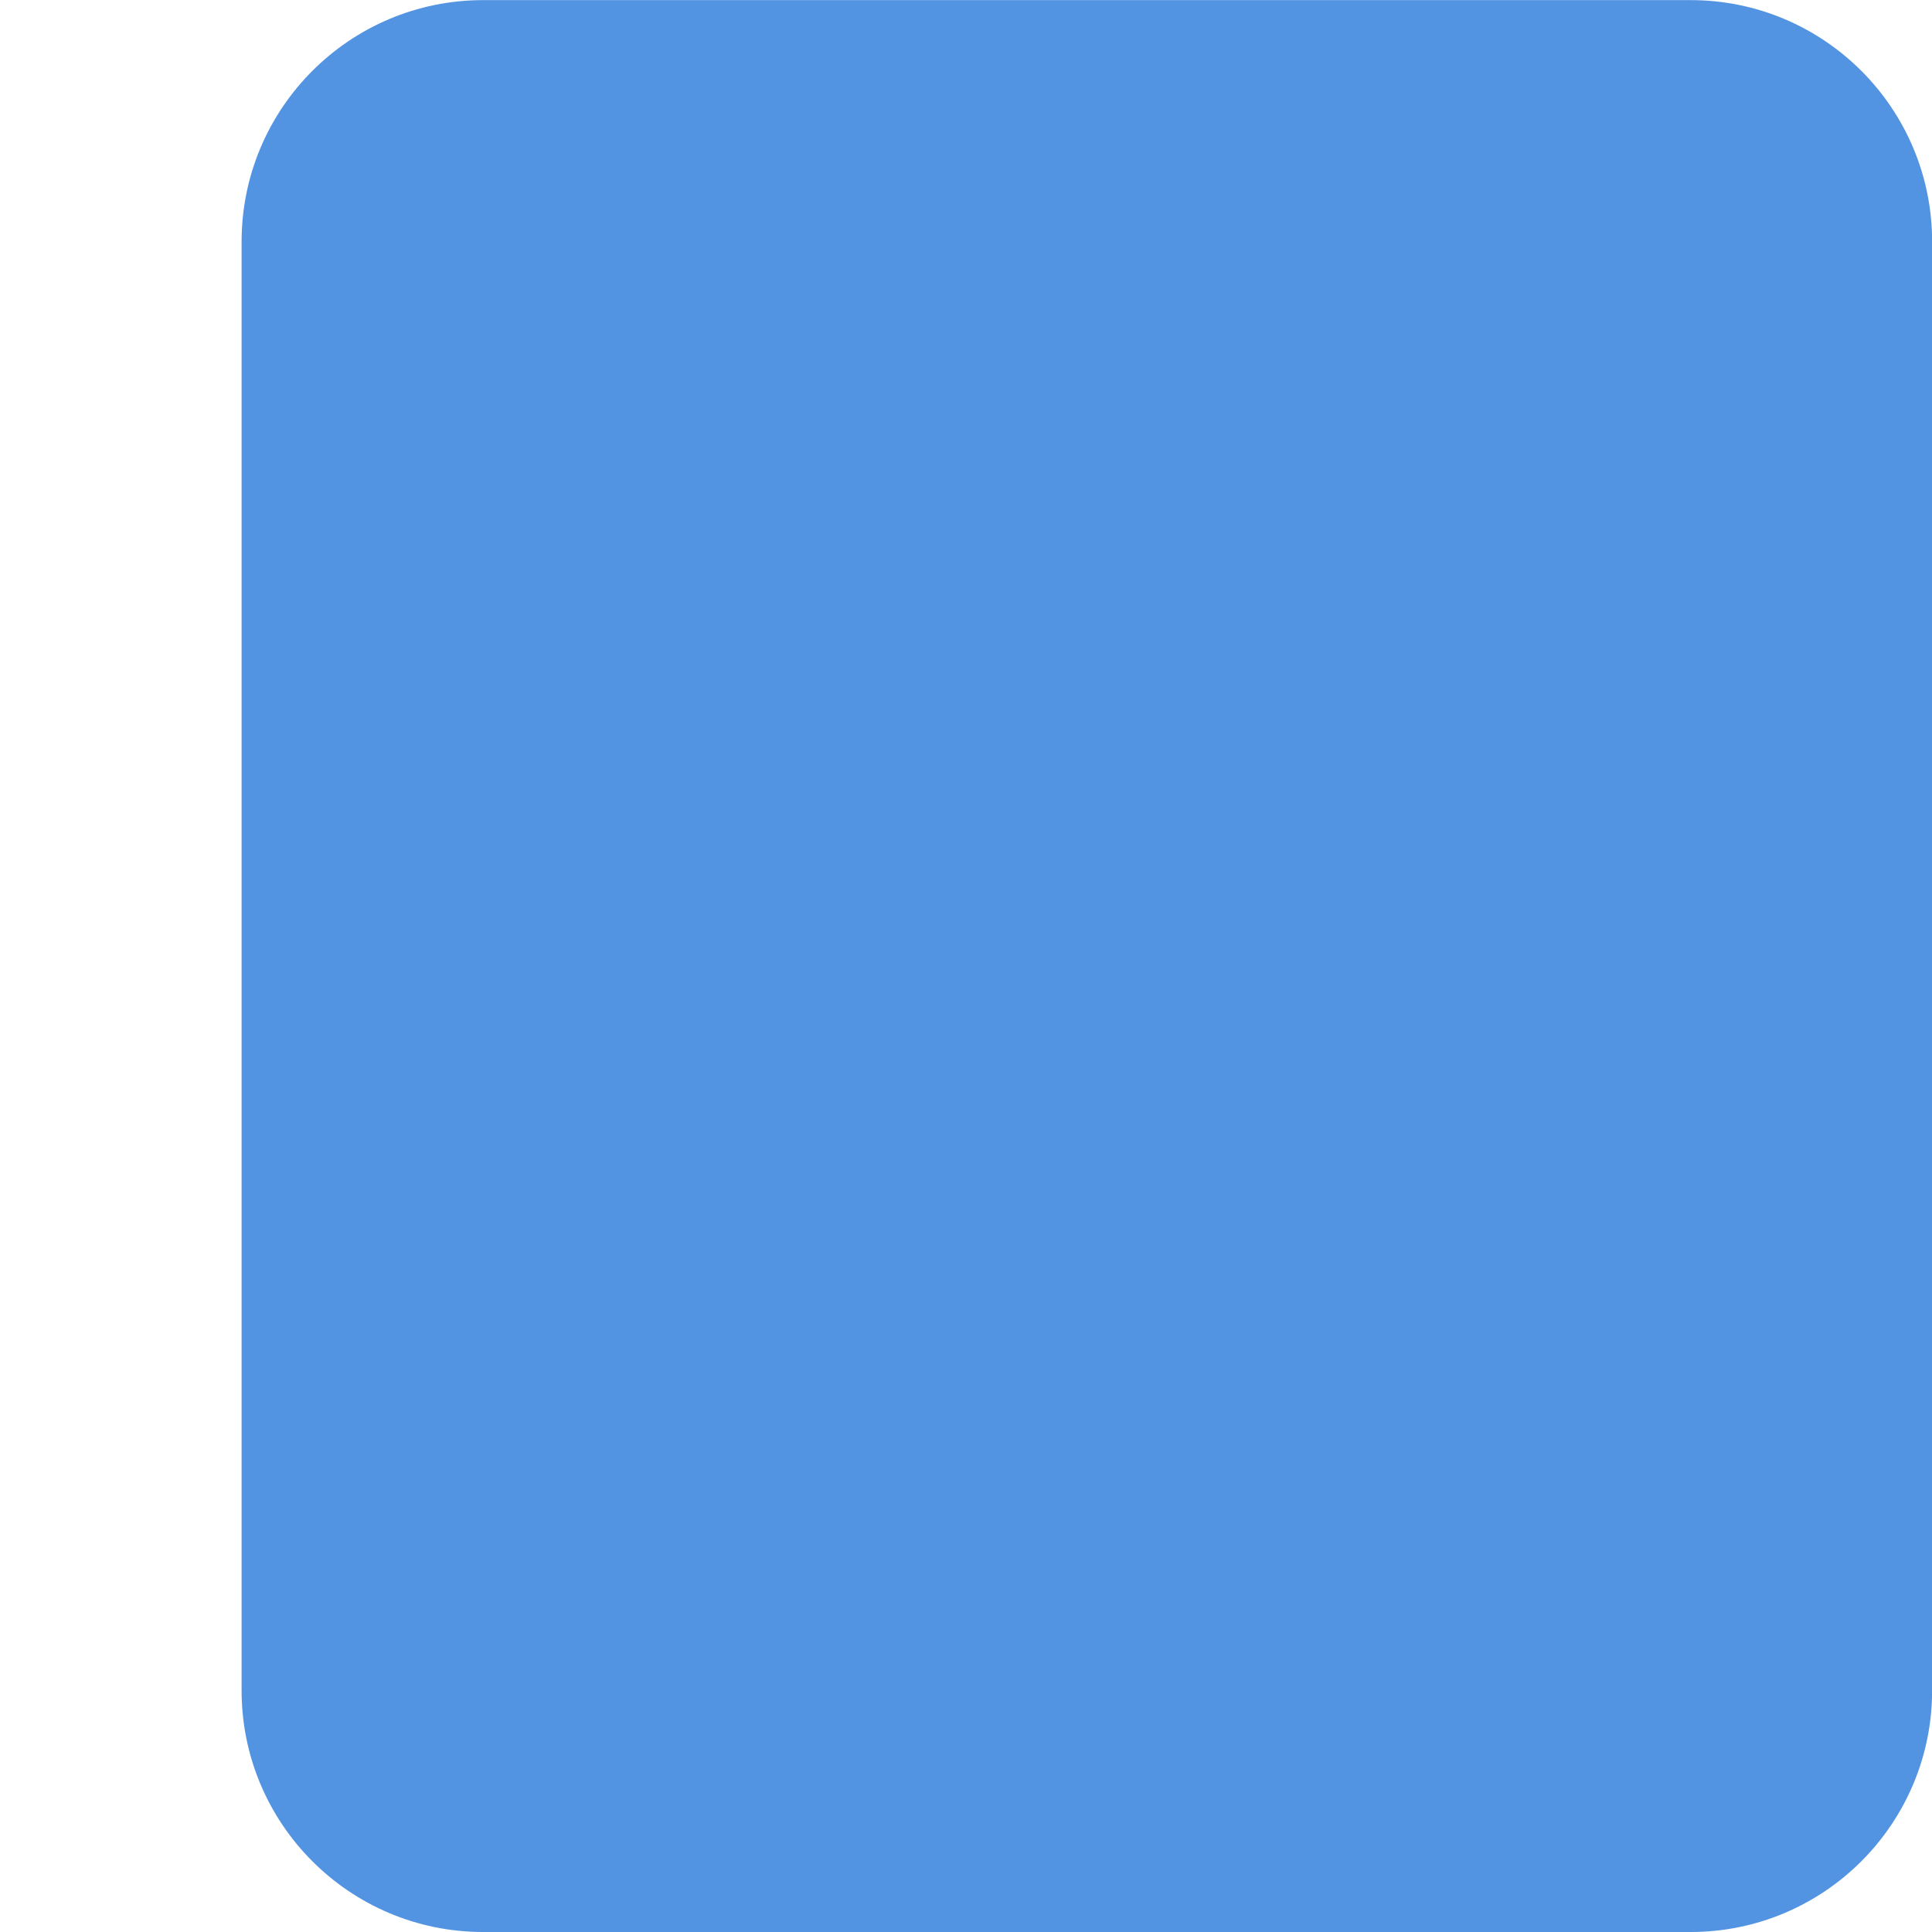
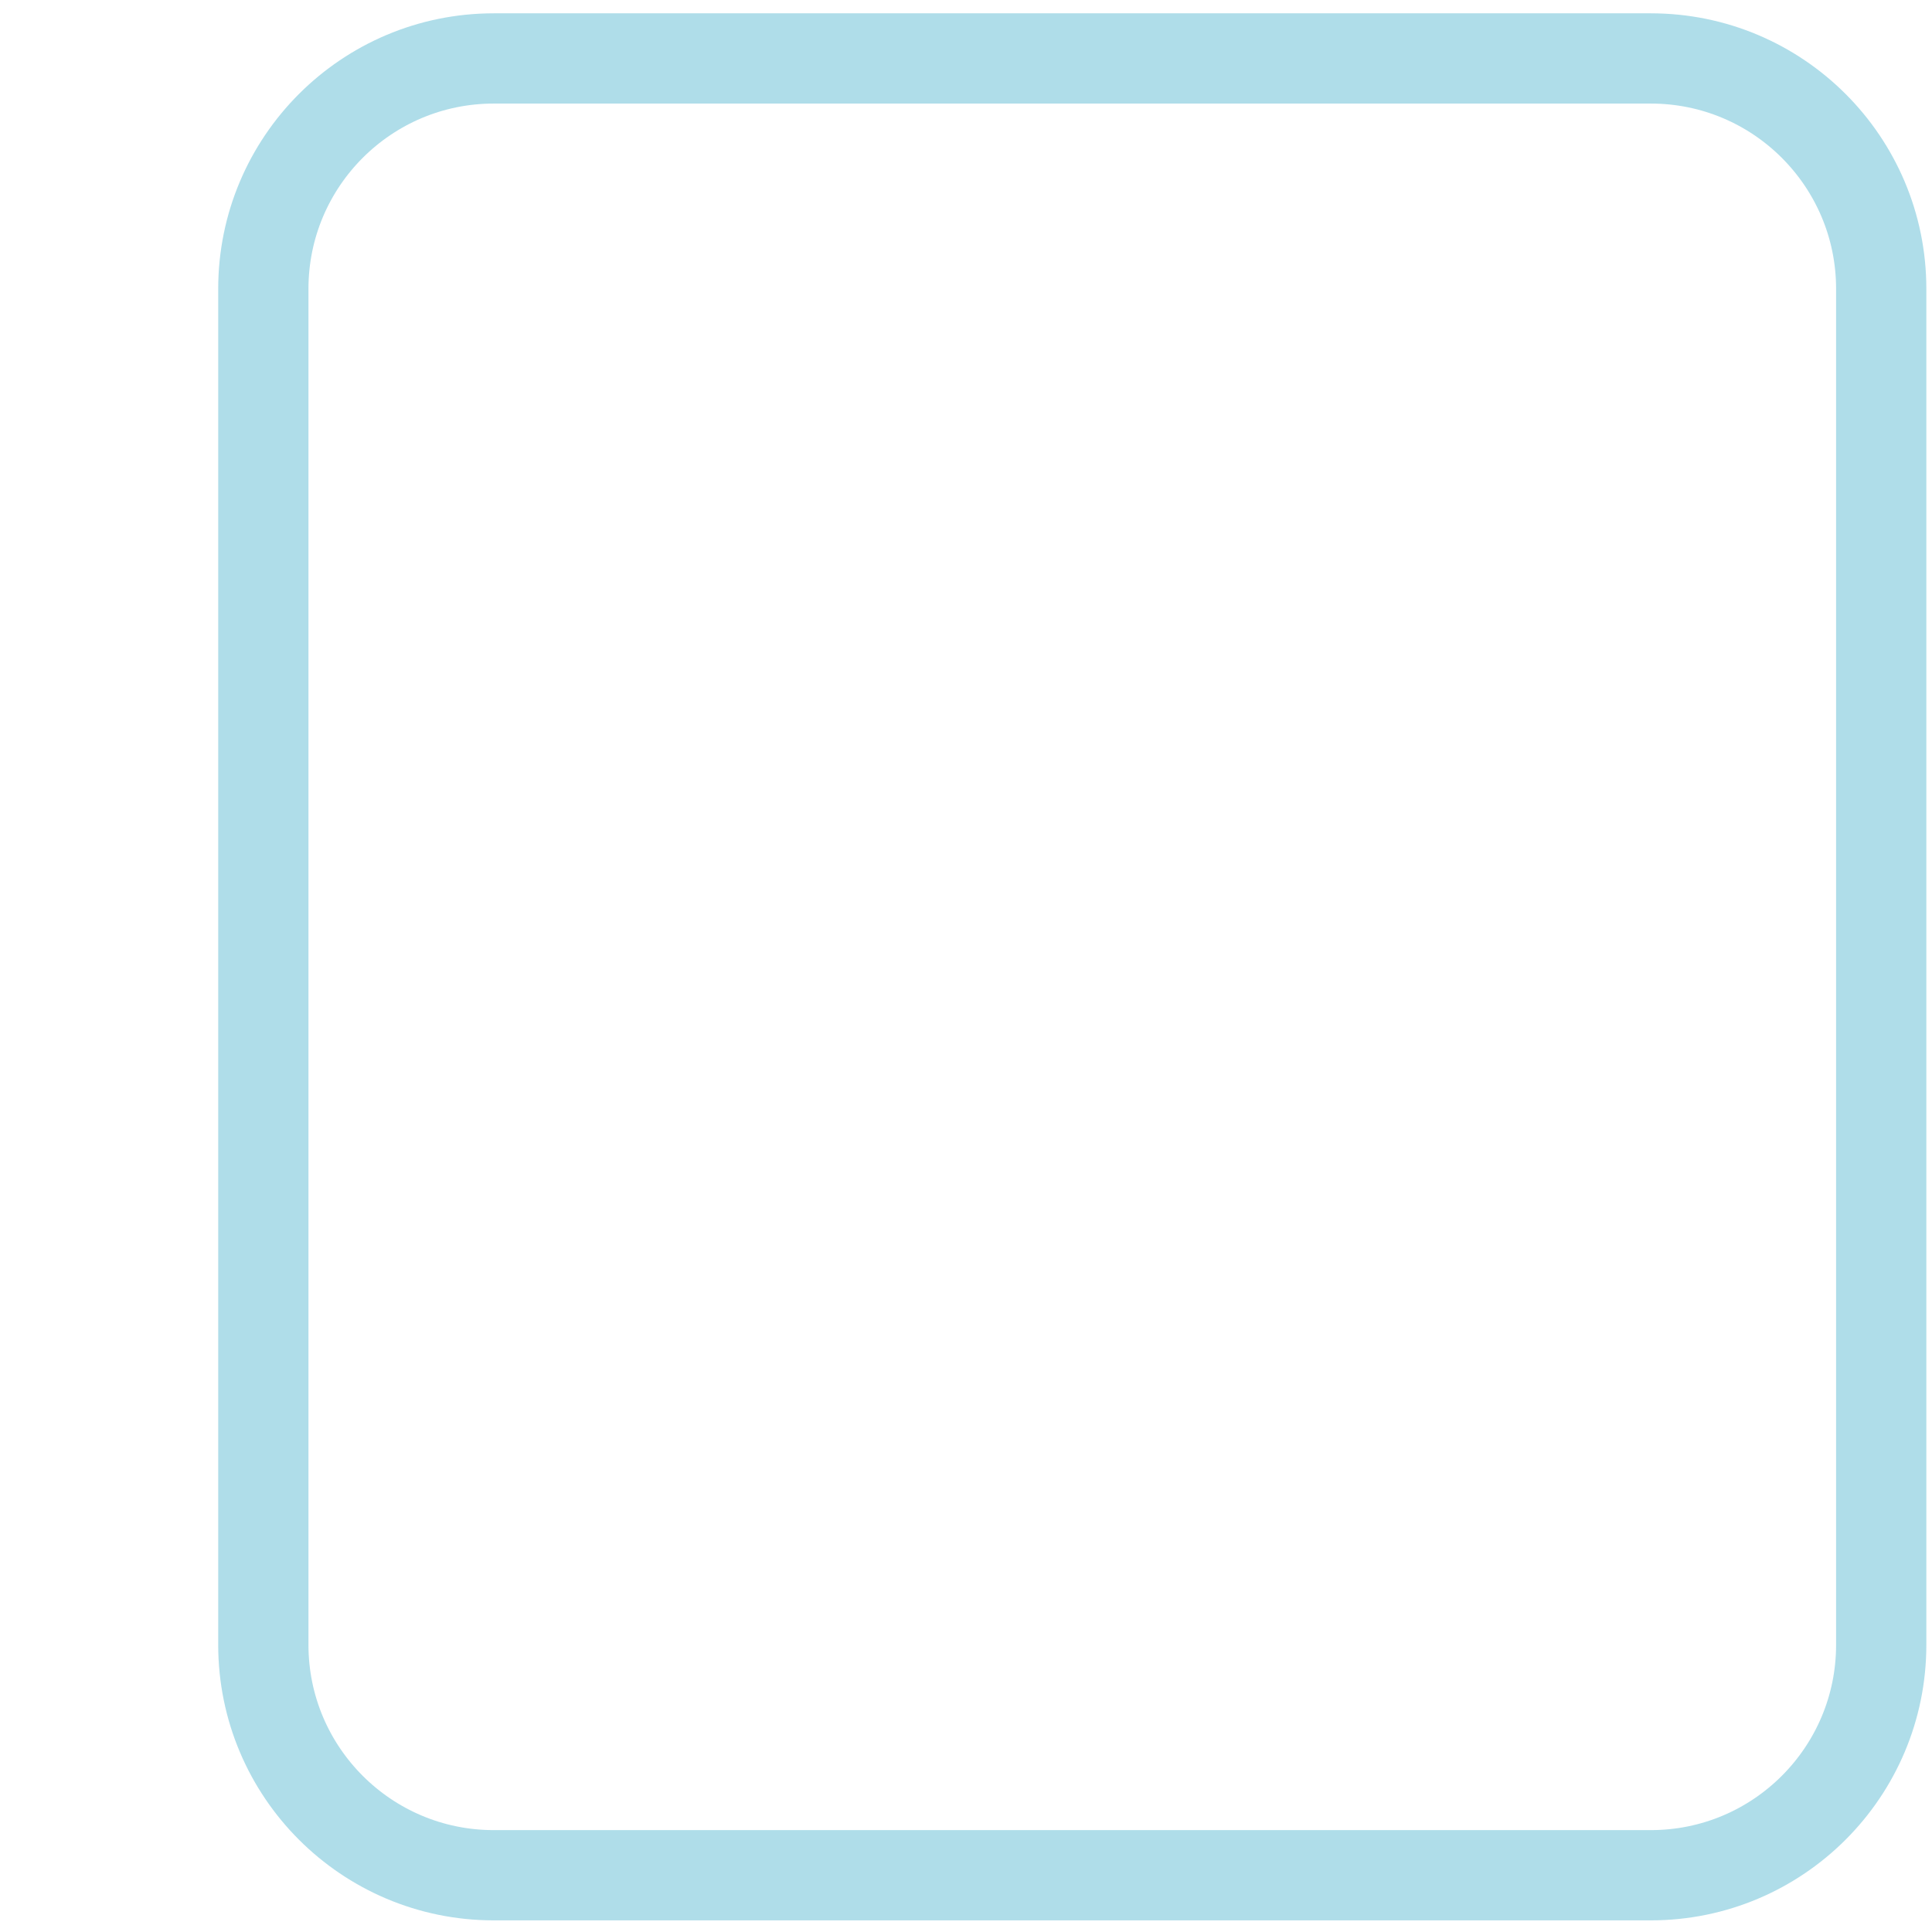
<svg xmlns="http://www.w3.org/2000/svg" xmlns:xlink="http://www.w3.org/1999/xlink" width="16" height="16" id="svg7355" version="1.1">
  <defs id="defs7357">
    <radialGradient xlink:href="#linearGradient36429" id="radialGradient7461" gradientUnits="userSpaceOnUse" gradientTransform="matrix(1.011539,0,0,0.5758211,-0.3926219,71.83807)" cx="47.429" cy="167.168" fx="47.429" fy="167.168" r="37" />
    <linearGradient id="linearGradient36429">
      <stop id="stop36431" offset="0" style="stop-color:#ffffff;stop-opacity:1;" />
      <stop id="stop36433" offset="1" style="stop-color:#ffffff;stop-opacity:0;" />
    </linearGradient>
    <radialGradient xlink:href="#linearGradient36471" id="radialGradient7463" gradientUnits="userSpaceOnUse" gradientTransform="matrix(1.189155,0,0,0.5551325,-9.281289,36.12653)" cx="49.067" cy="242.504" fx="49.067" fy="242.504" r="37.007" />
    <linearGradient id="linearGradient36471">
      <stop id="stop36473" offset="0" style="stop-color:#ffffff;stop-opacity:1;" />
      <stop id="stop36475" offset="1" style="stop-color:#ffffff;stop-opacity:0;" />
    </linearGradient>
    <radialGradient r="37.007" fy="242.504" fx="49.067" cy="242.504" cx="49.067" gradientTransform="matrix(1.189155,0,0,0.1525213,-9.281289,132.5277)" gradientUnits="userSpaceOnUse" id="radialGradient7488" xlink:href="#linearGradient36471" />
  </defs>
  <g id="layer1" transform="matrix(1.621328,0,0,1.621328,-431.6347,-376.5527)">
    <g style="display:inline" id="g30864" transform="translate(255.223,70.11809)">
-       <rect style="opacity:1;fill:#5294e2;fill-opacity:1;stroke:none" id="rect4145" width="8.635" height="9.868" x="12.234" y="162.132" ry="1.234" />
+       <rect style="opacity:1;fill:none;fill-opacity:1;stroke:#afdde9;stroke-width:0.461;stroke-miterlimit:4;stroke-dasharray:none" id="rect4145" width="8.264" height="9.28" x="12.345" y="162.43" ry="1.177" />
    </g>
  </g>
</svg>
